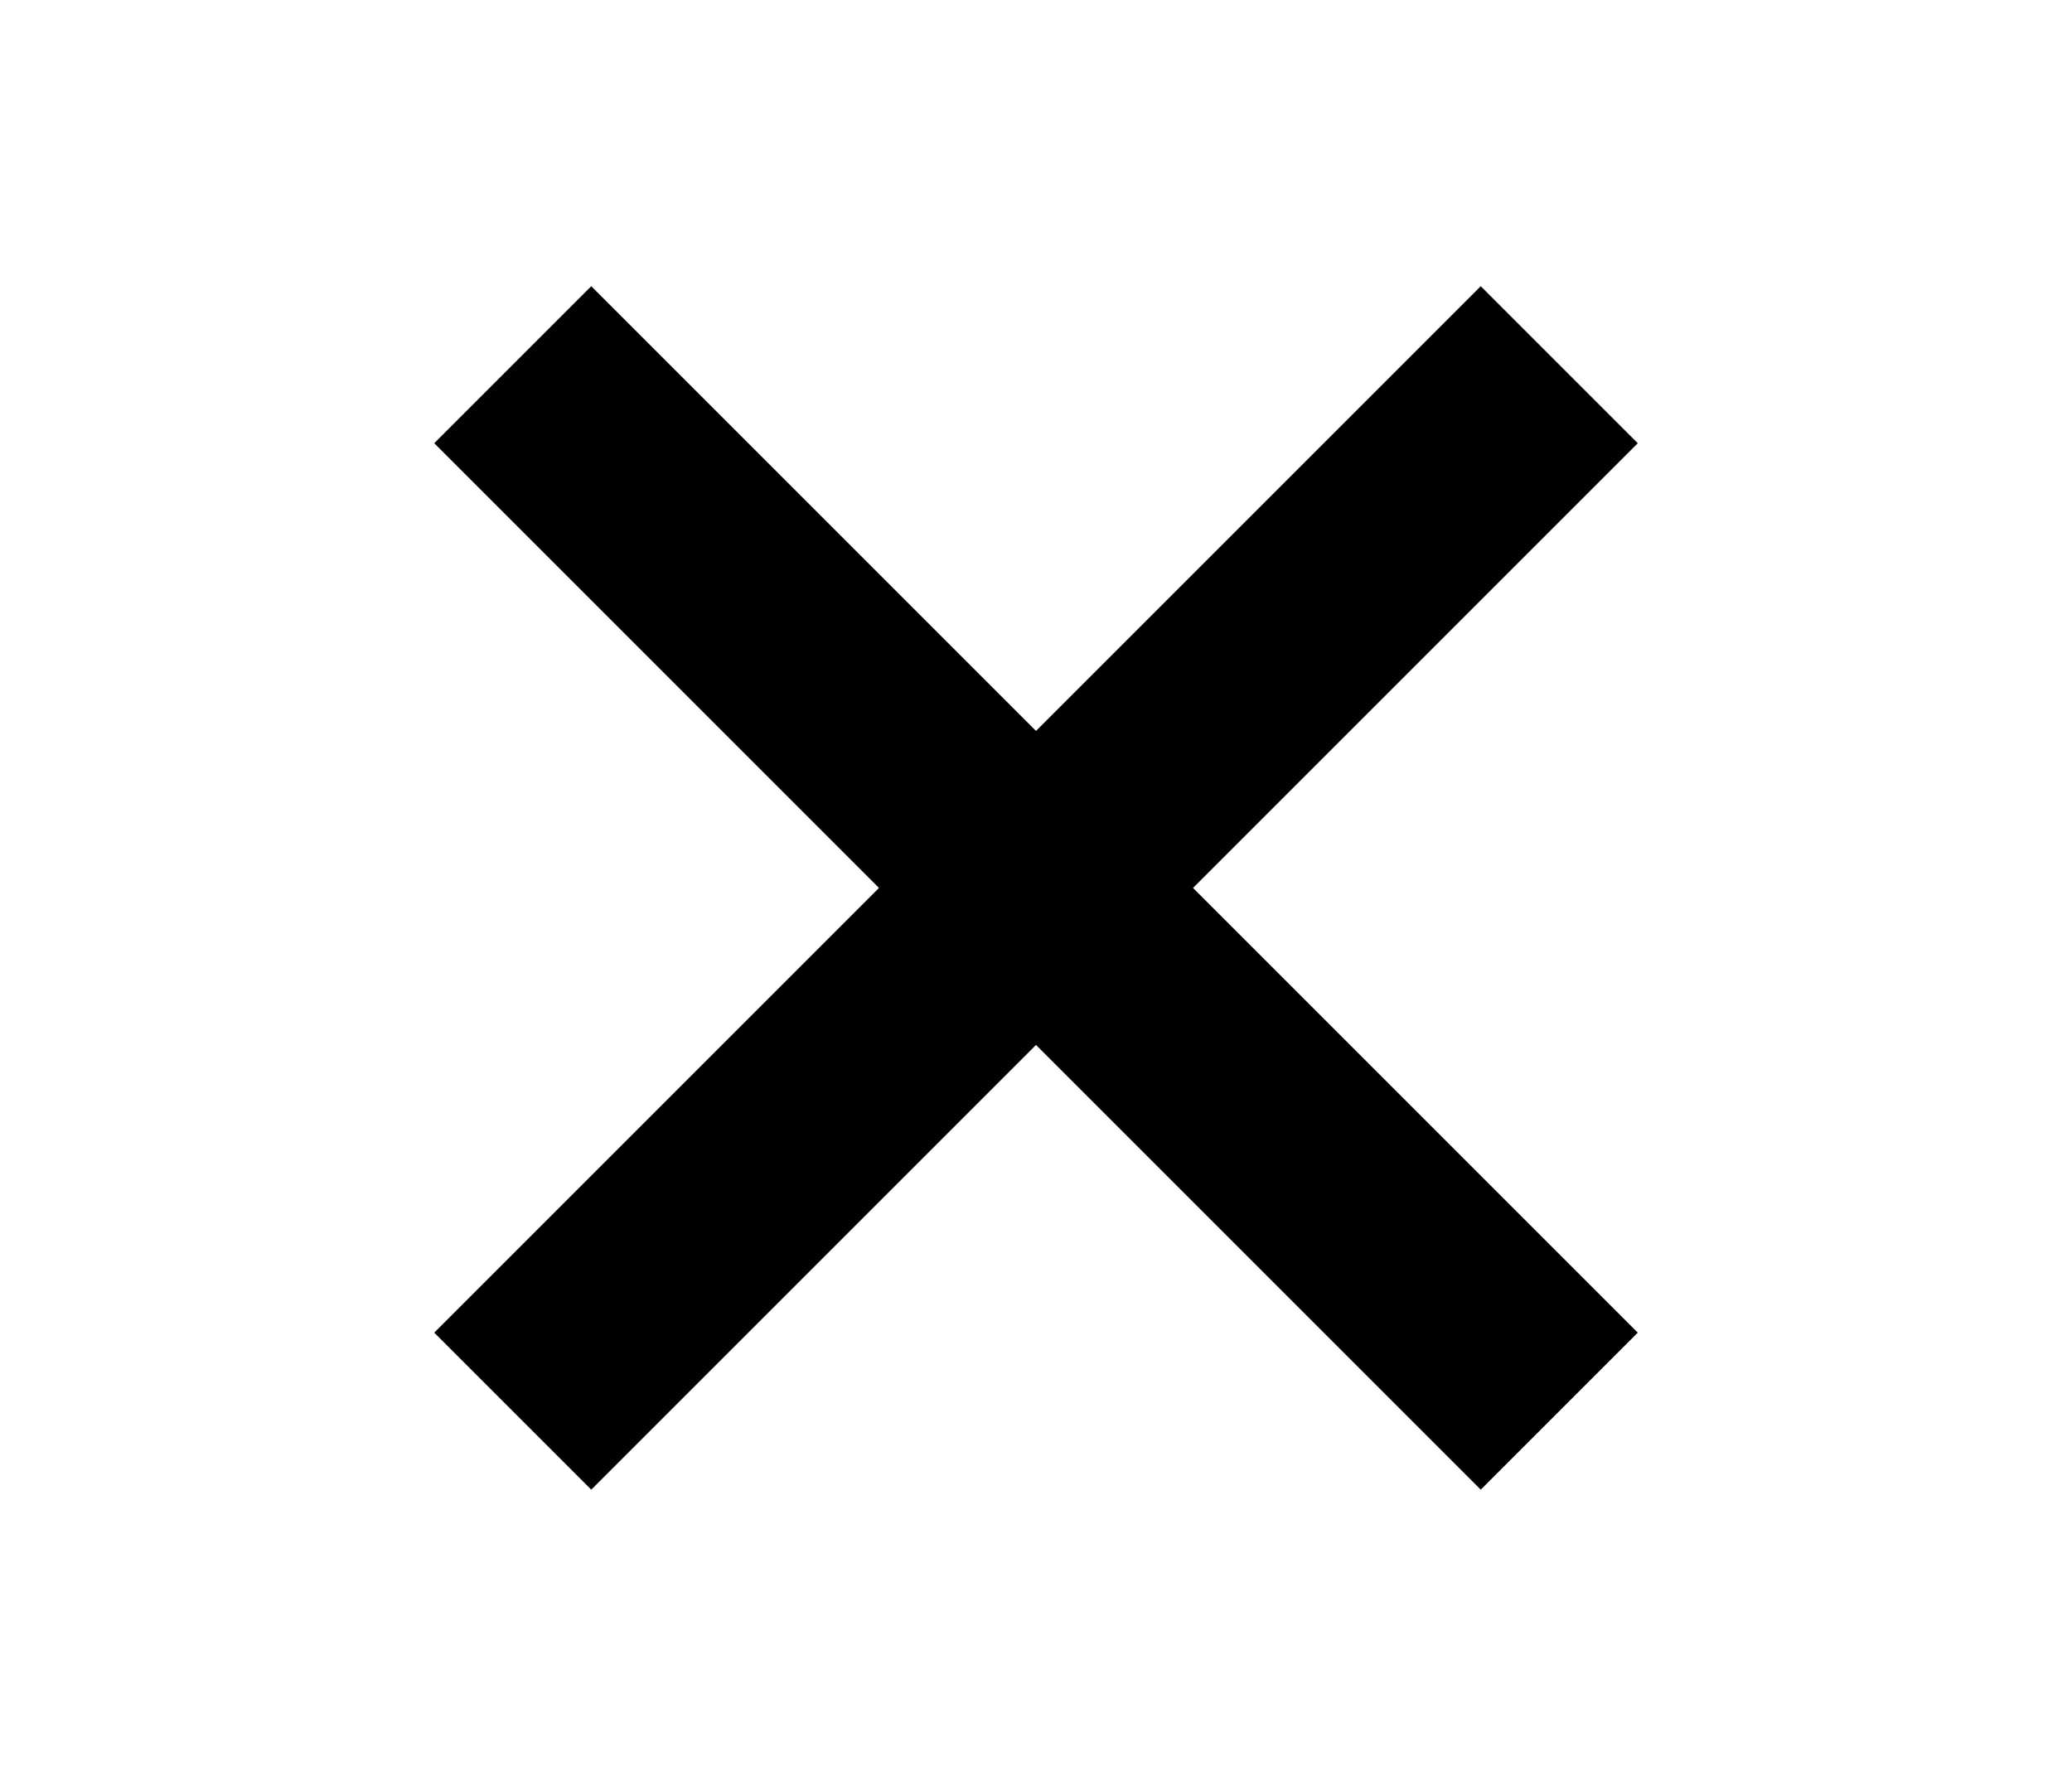
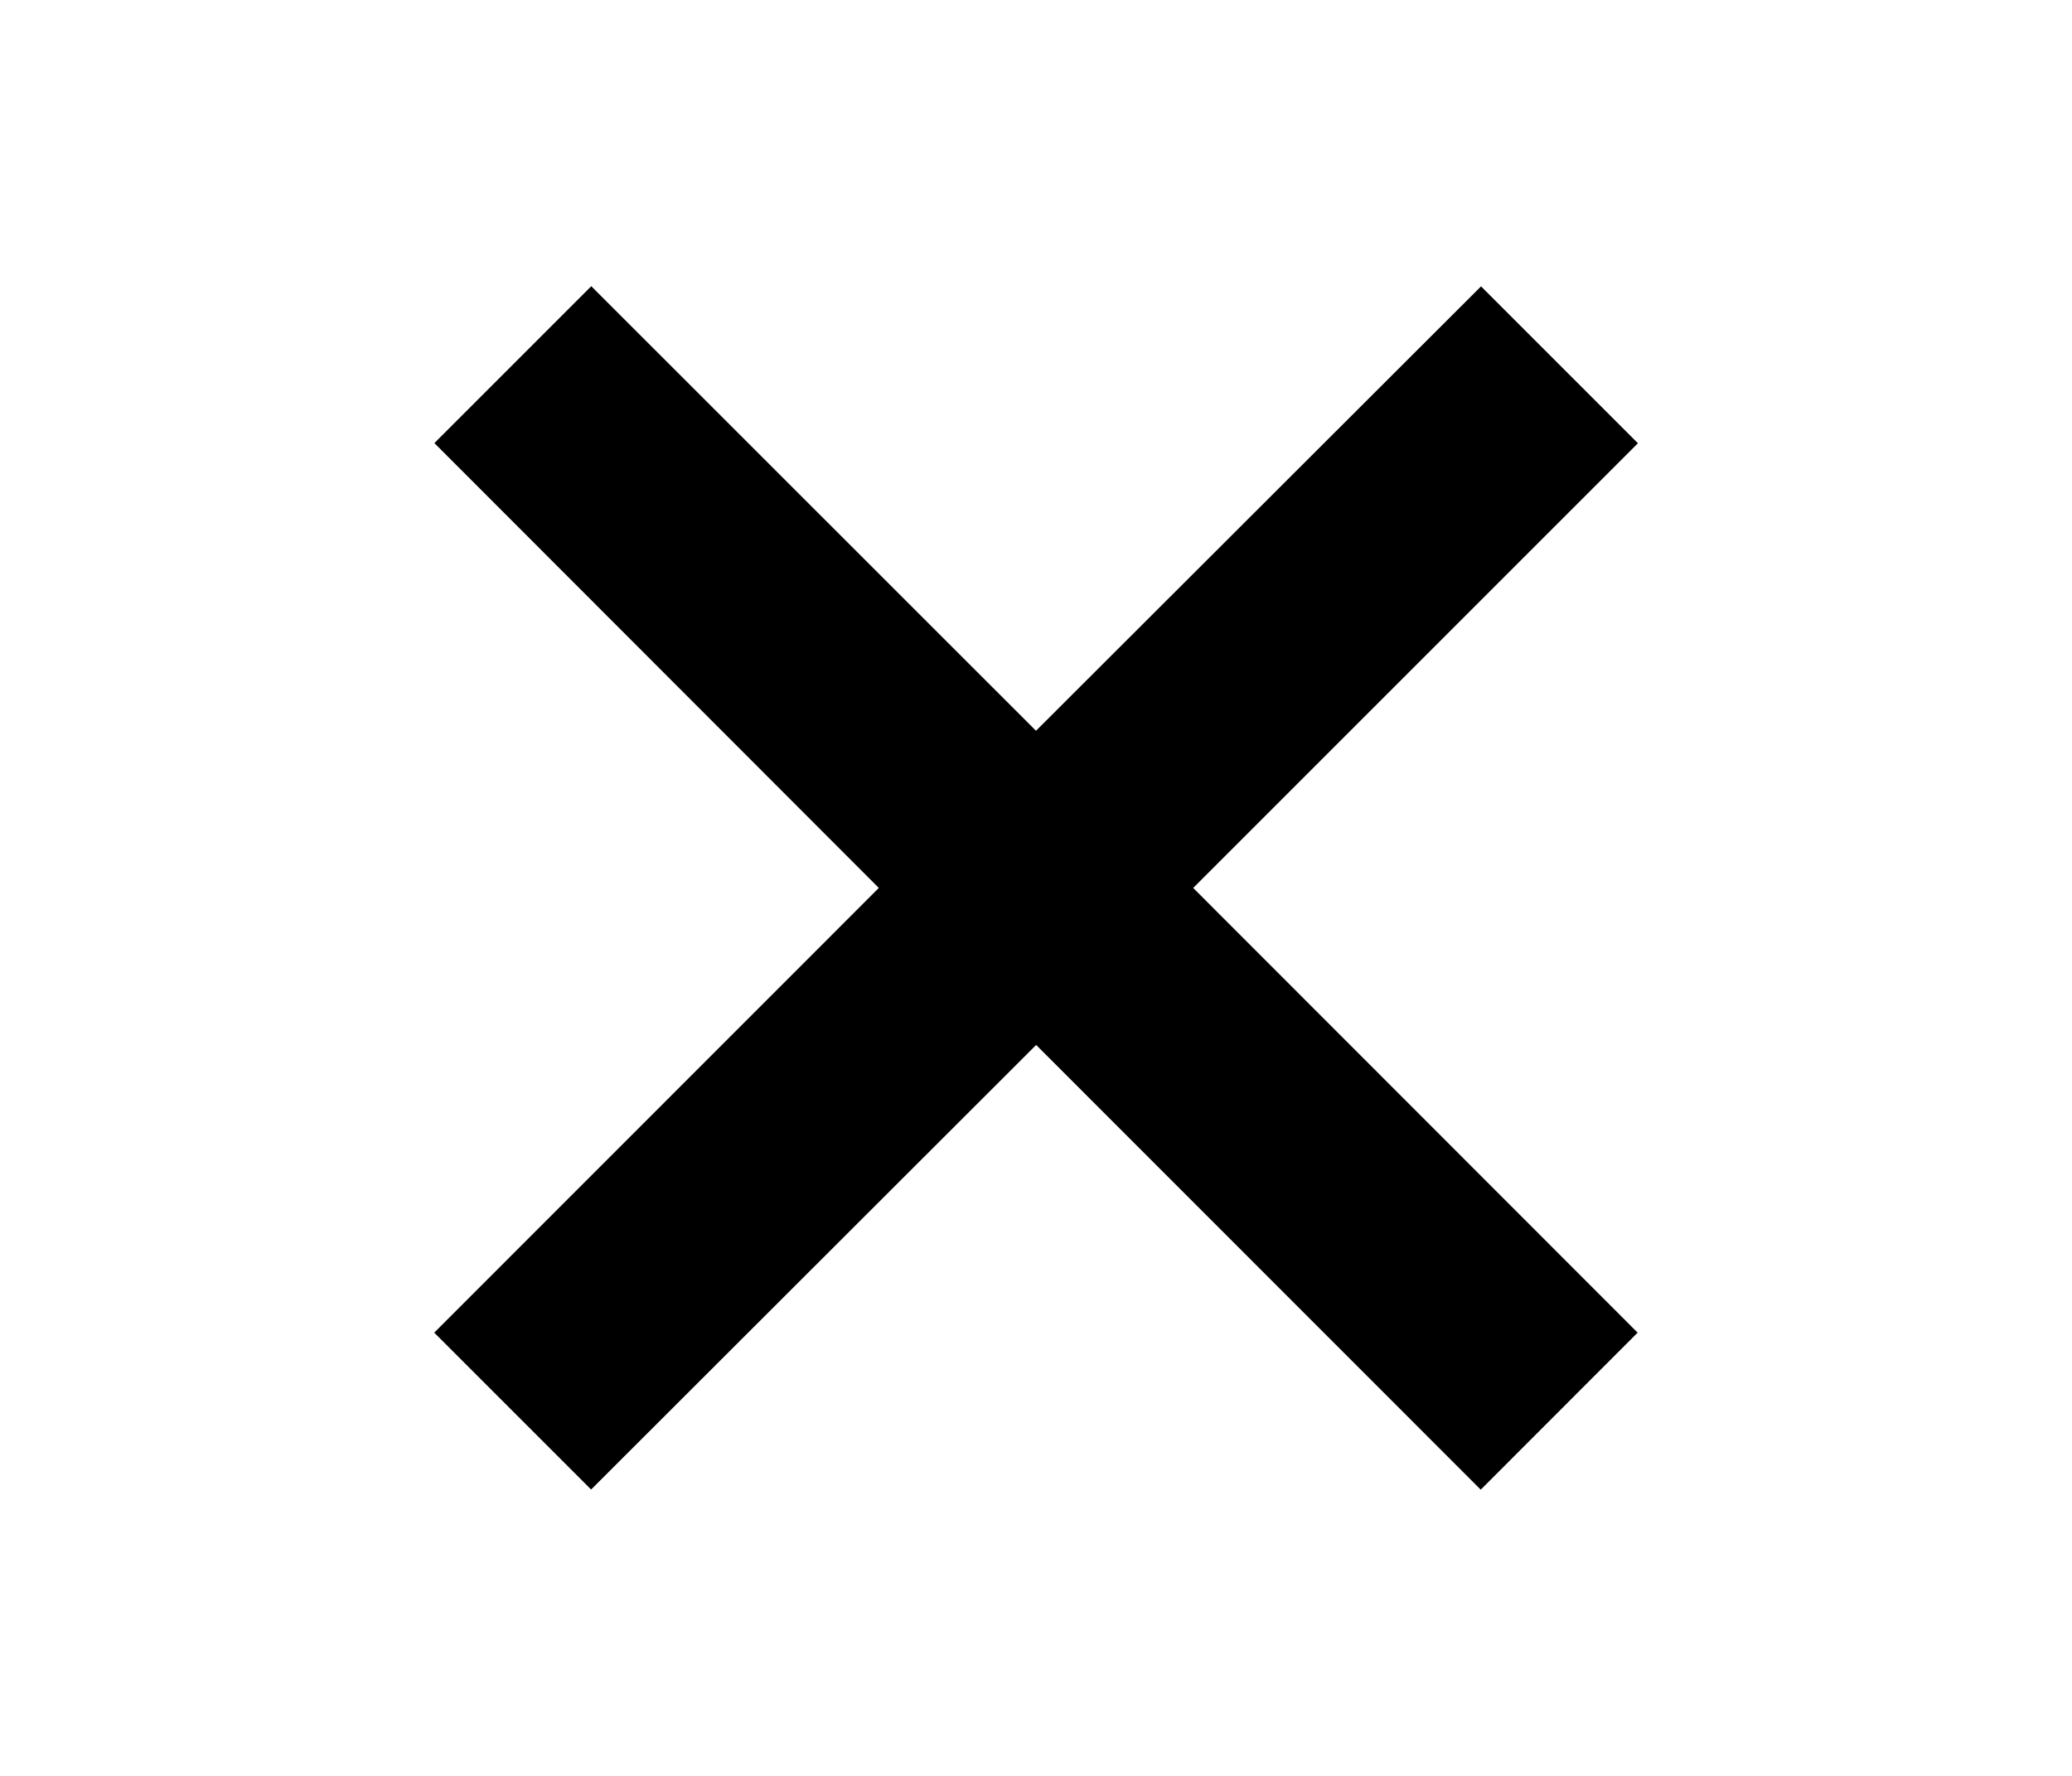
- <svg xmlns="http://www.w3.org/2000/svg" width="14" height="12" viewBox="0 0 14 12" fill="none">
-   <path fill-rule="evenodd" clip-rule="evenodd" d="M7 7.061L10.005 10.066L11.066 9.005L8.061 6L11.066 2.995L10.005 1.934L7 4.939L3.995 1.934L2.934 2.995L5.939 6L2.934 9.005L3.995 10.066L7 7.061Z" fill="black" />
+ <svg xmlns="http://www.w3.org/2000/svg" width="14" height="12" fill="none">
+   <path fill-rule="evenodd" clip-rule="evenodd" d="m7 7.06 3.005 3.006 1.06-1.061L8.062 6l3.005-3.005-1.06-1.06L7 4.938 3.995 1.934l-1.06 1.06L5.938 6 2.934 9.005l1.06 1.06L7 7.062z" fill="#000" />
</svg>
